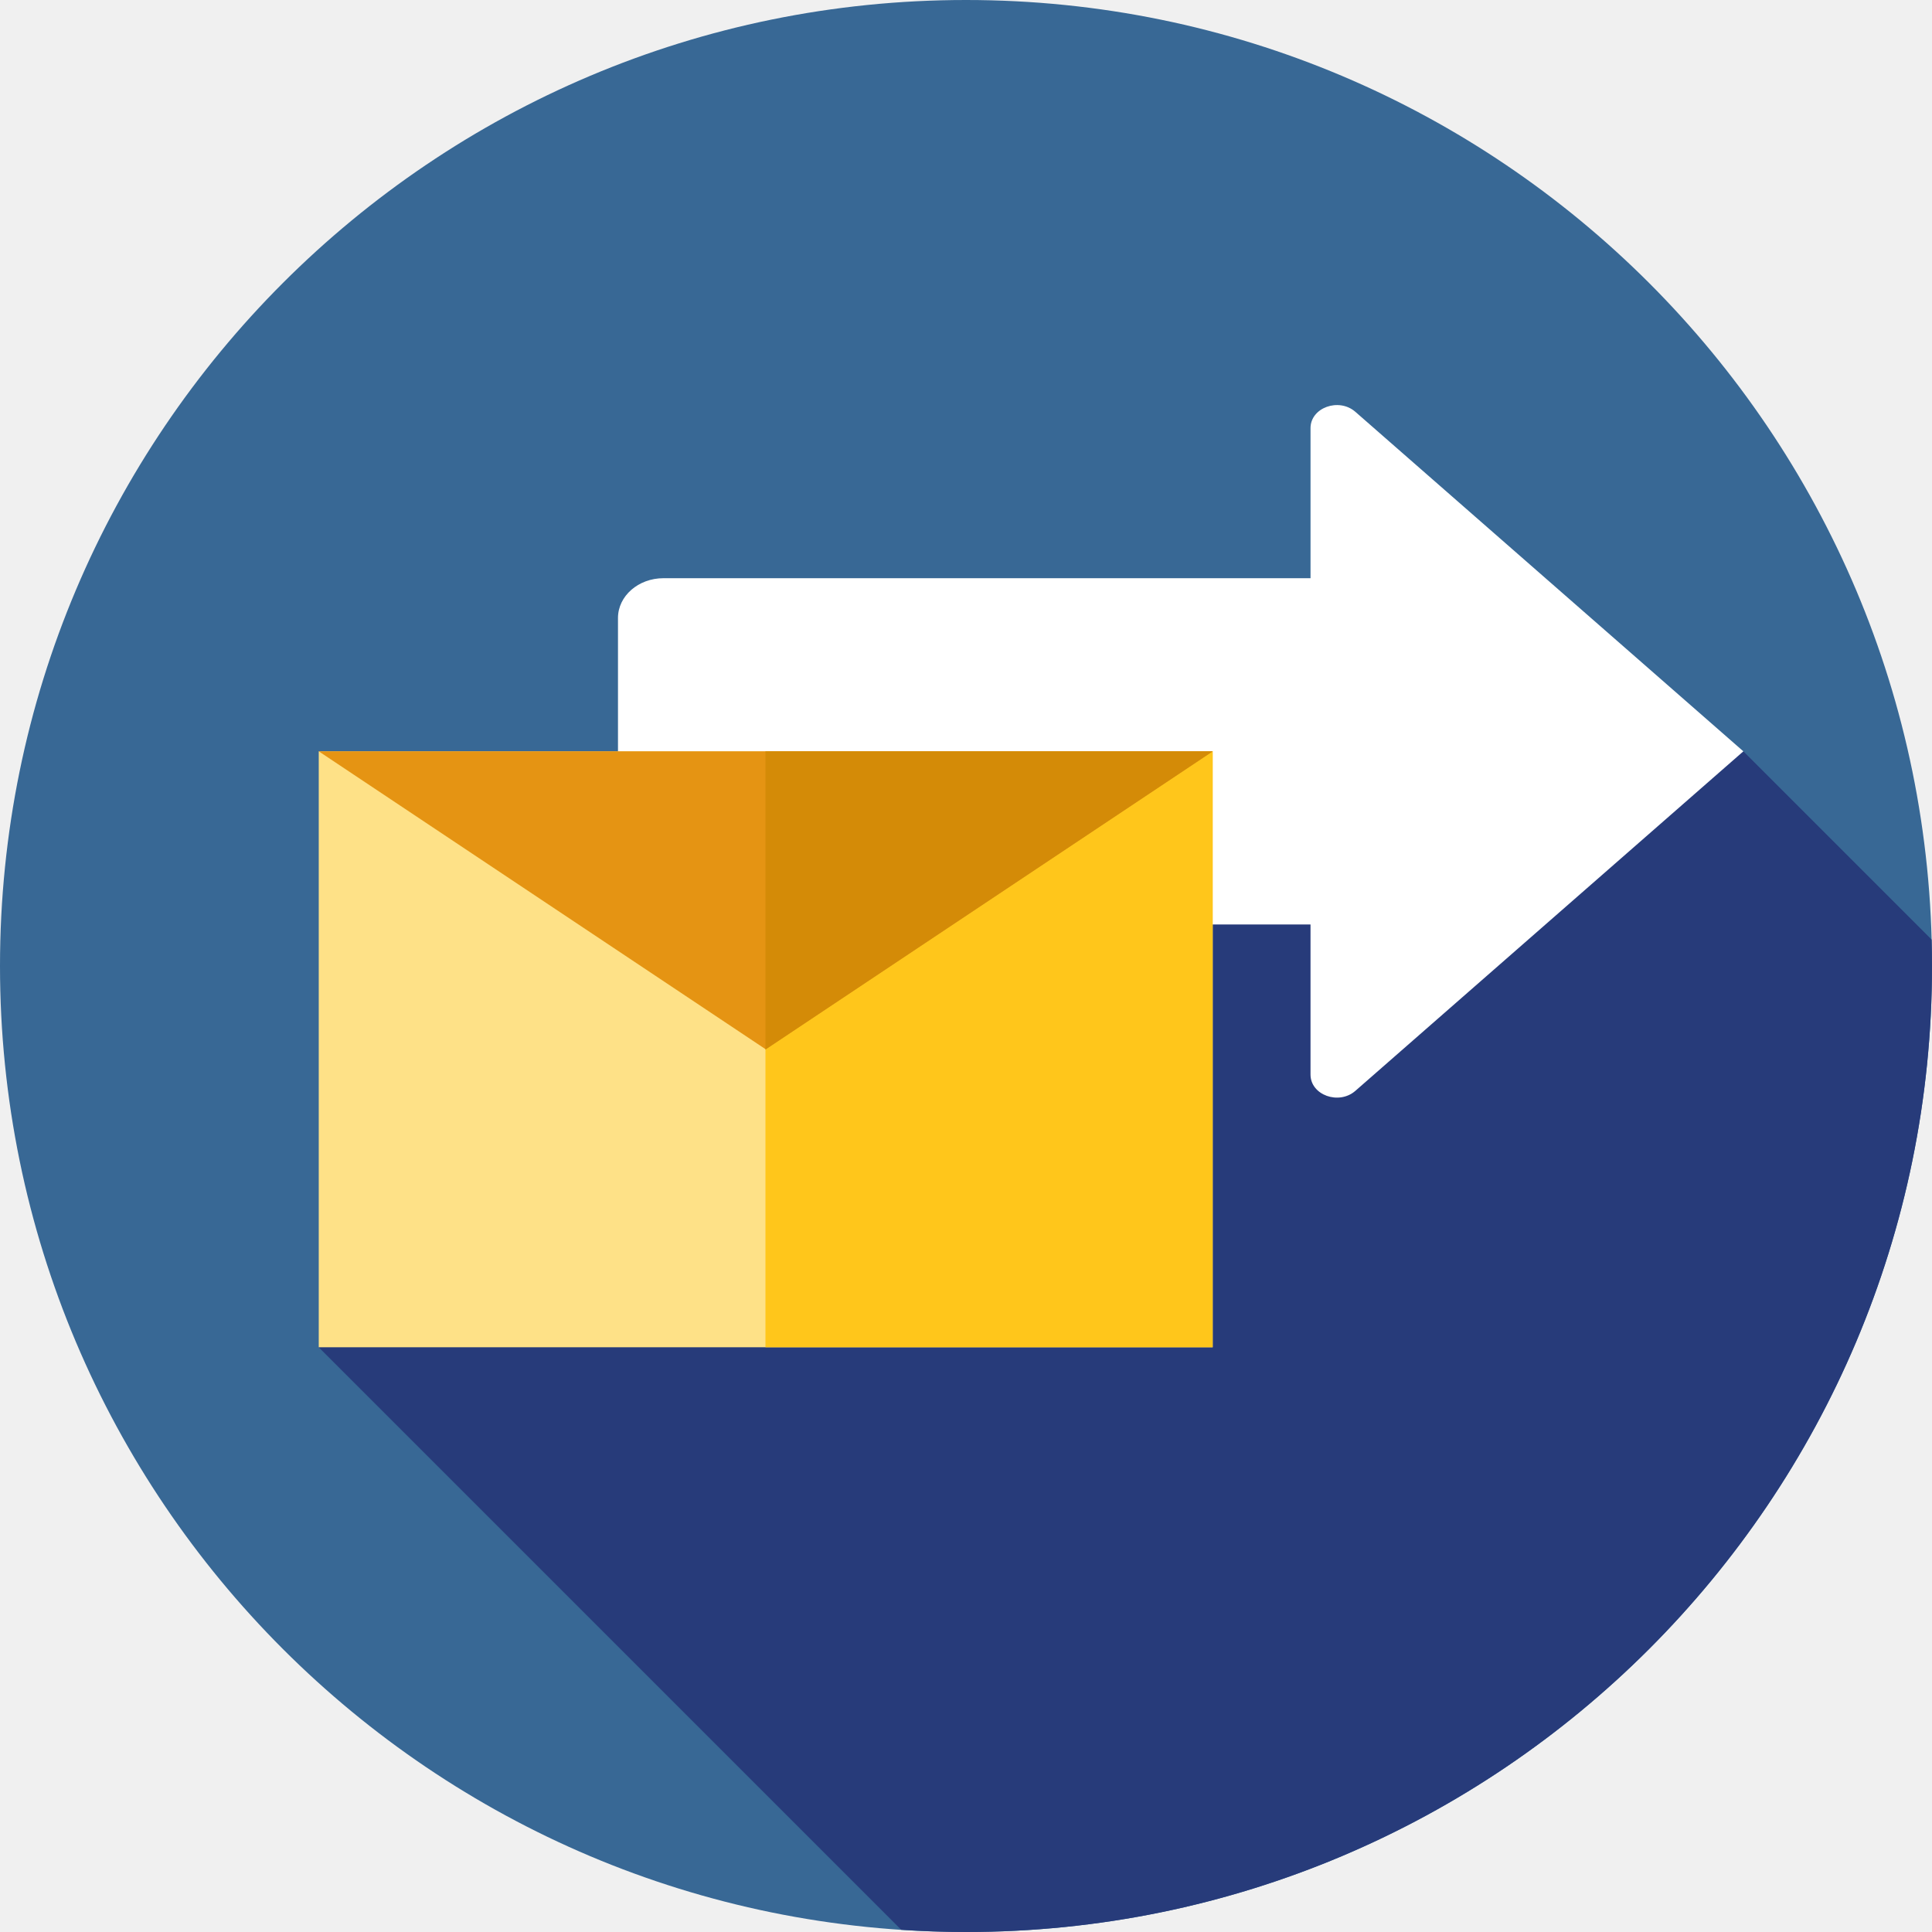
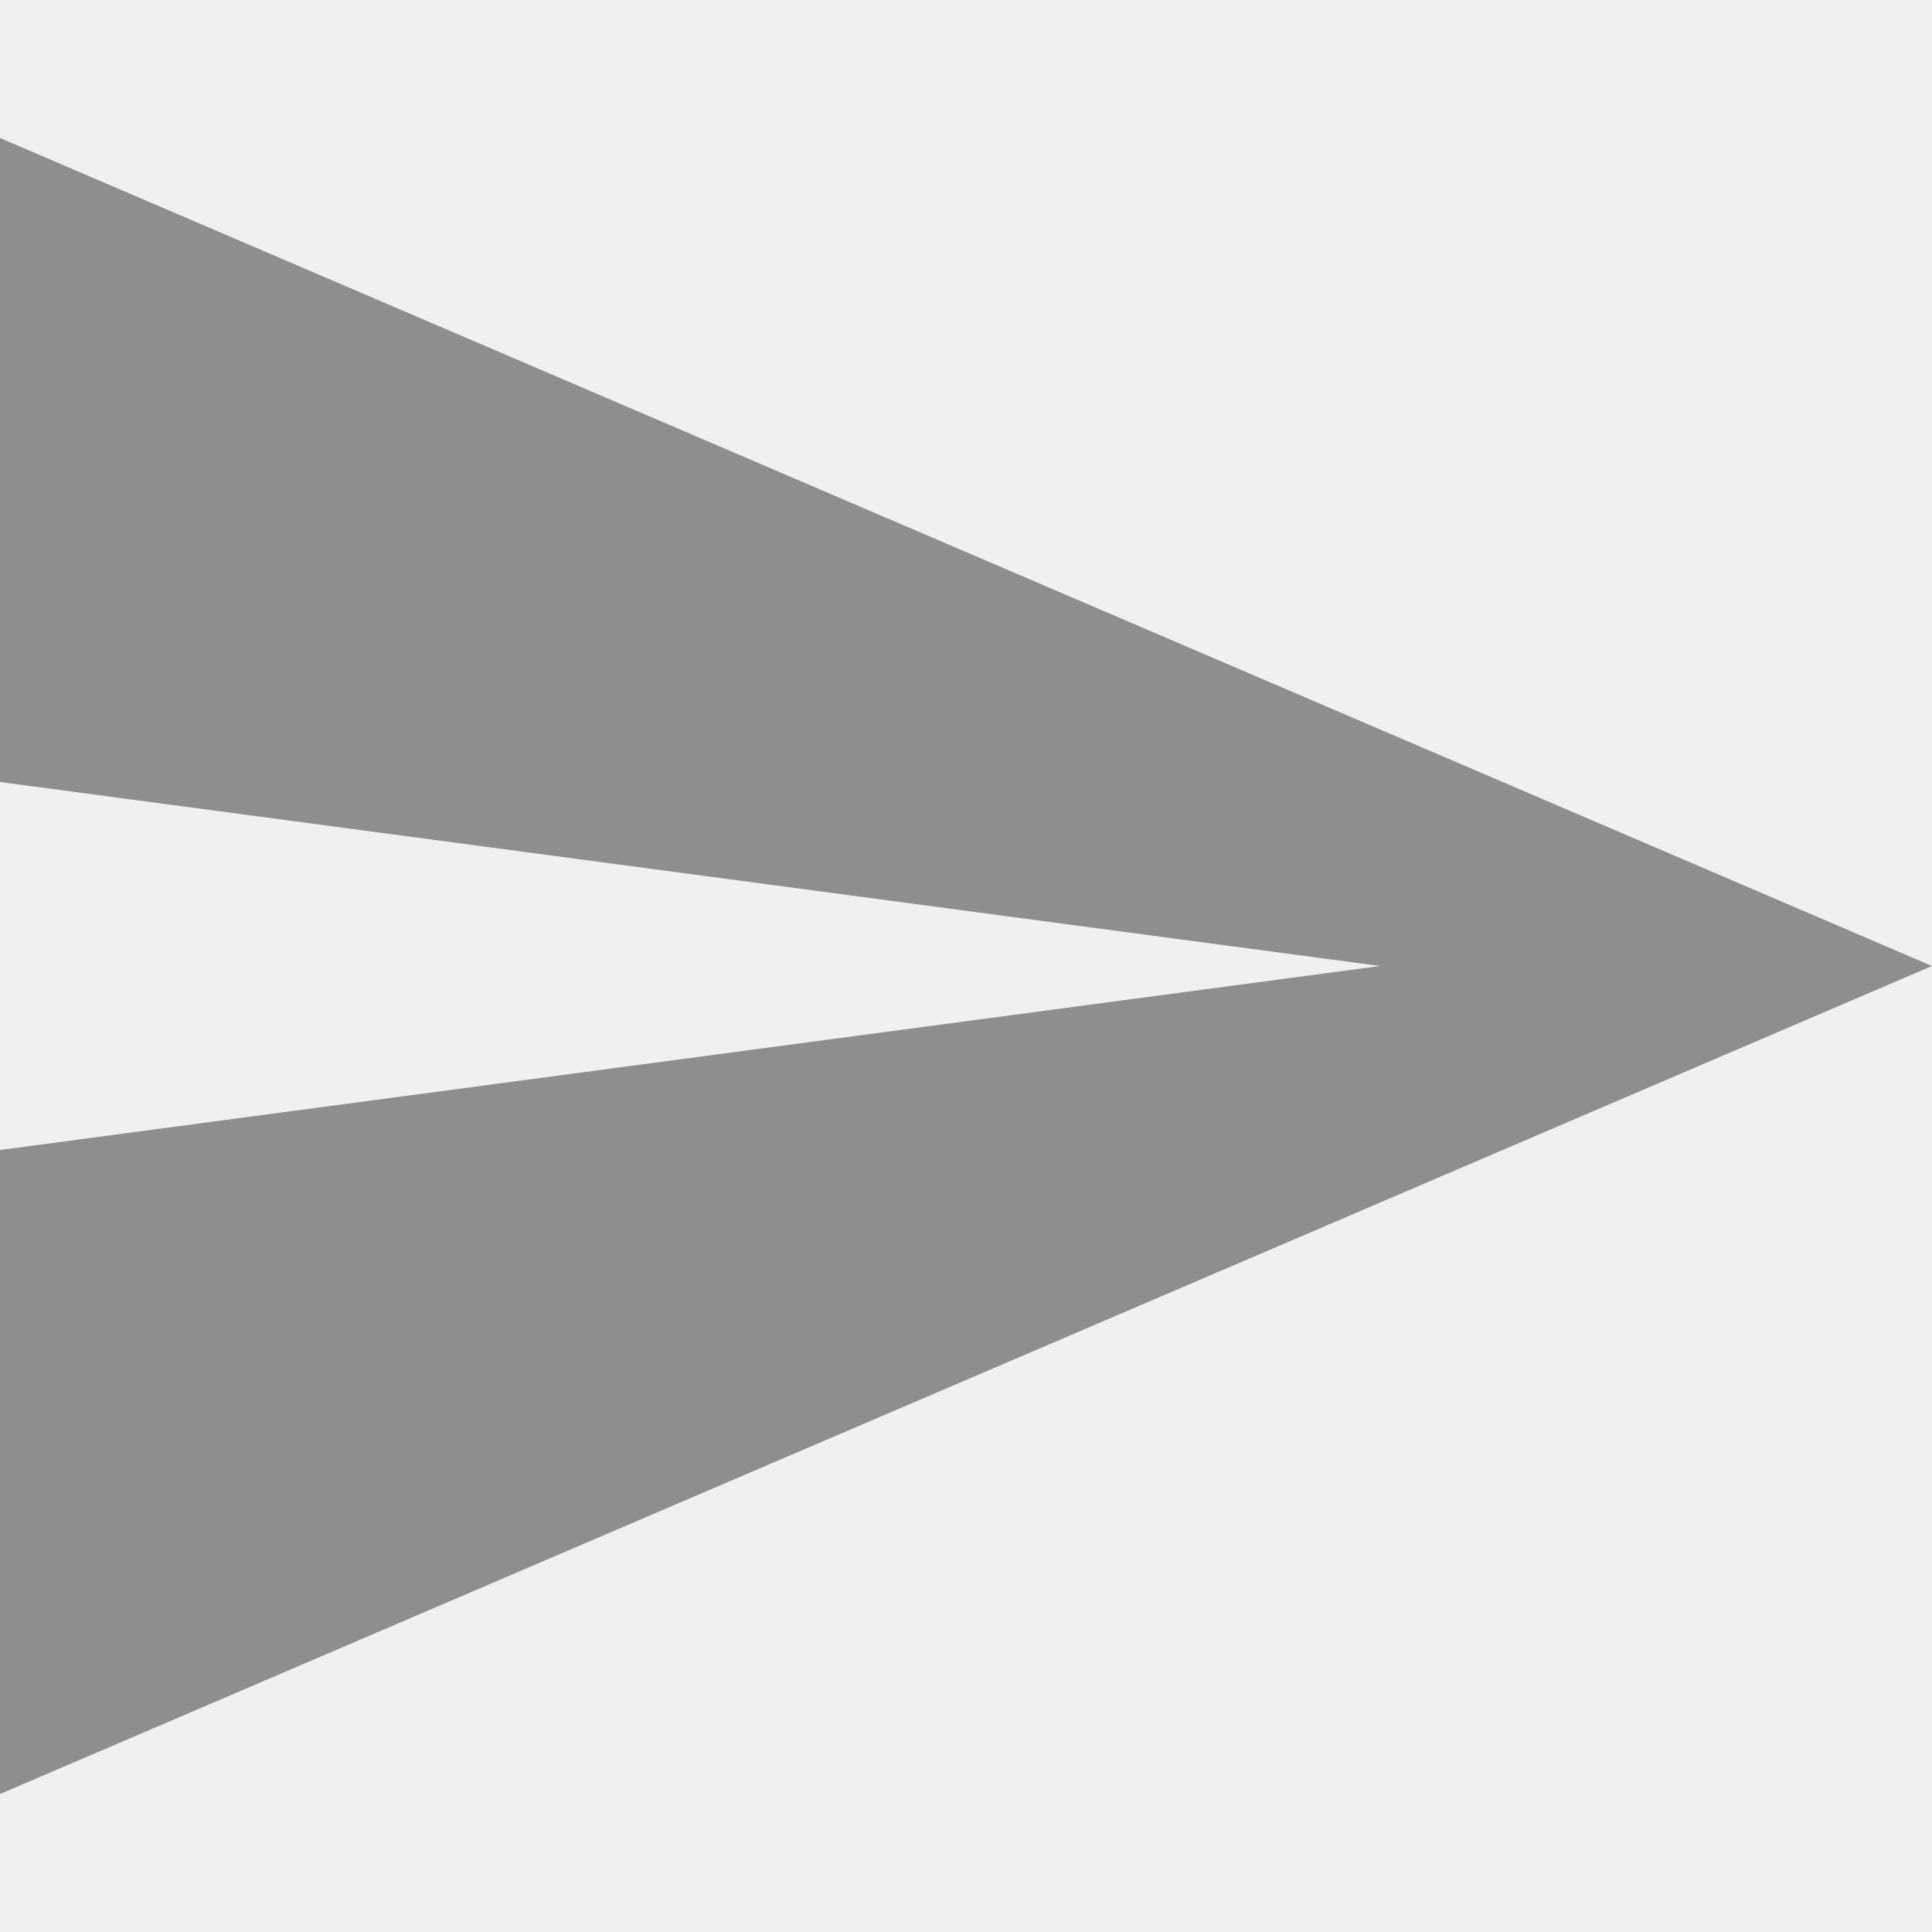
- <svg xmlns="http://www.w3.org/2000/svg" version="1.1" id="Layer_1" x="0px" y="0px" viewBox="0 0 512 512" style="enable-background:new 0 0 512 512;" xml:space="preserve">
-   <circle style="fill:#386895;" cx="256" cy="256" r="256" />
-   <path style="fill:#273B7A;" d="M511.902,249.006l-49.895-49.895l-149.118,28.444L84.471,357.047l154.367,154.367  C244.512,511.79,250.232,512,256,512c141.384,0,256-114.616,256-256C512,253.661,511.964,251.33,511.902,249.006z" />
-   <path style="fill:#FFFFFF;" d="M462.007,199.111l-102.815-89.967c-4.387-3.839-11.89-1.121-11.89,4.31v39.776h-171.48  c-6.654,0-12.05,4.72-12.05,10.545v70.677c0,5.823,5.396,10.545,12.05,10.545H347.3v39.776c0,5.43,7.502,8.149,11.89,4.31  L462.007,199.111z" />
-   <rect x="84.471" y="199.111" style="fill:#FEE187;" width="236.899" height="157.927" />
-   <rect x="202.852" y="199.111" style="fill:#FFC61B;" width="118.529" height="157.927" />
-   <polygon style="fill:#E59413;" points="321.376,199.111 202.924,278.08 84.471,199.111 " />
-   <polygon style="fill:#D48B07;" points="321.376,199.111 202.847,199.111 202.847,278.028 202.924,278.08 " />
+ <svg xmlns="http://www.w3.org/2000/svg" version="1.1" id="Capa_1" x="0px" y="0px" width="512px" height="512px" viewBox="0 0 535.5 535.5" style="enable-background:new 0 0 535.5 535.5;" xml:space="preserve">
  <g>
- </g>
-   <g>
- </g>
-   <g>
- </g>
-   <g>
- </g>
-   <g>
- </g>
-   <g>
- </g>
-   <g>
- </g>
-   <g>
- </g>
-   <g>
- </g>
-   <g>
- </g>
-   <g>
- </g>
-   <g>
- </g>
-   <g>
- </g>
-   <g>
- </g>
-   <g>
- </g>
+     <g>
+       <g id="send">
+         <polygon points="0,497.25 535.5,267.75 0,38.25 0,216.75 382.5,267.75 0,318.75   " data-original="#000000" class="active-path" data-old_color="#000000" fill="#8E8E8E" />
+       </g>
+     </g>
+   </g>
</svg>
